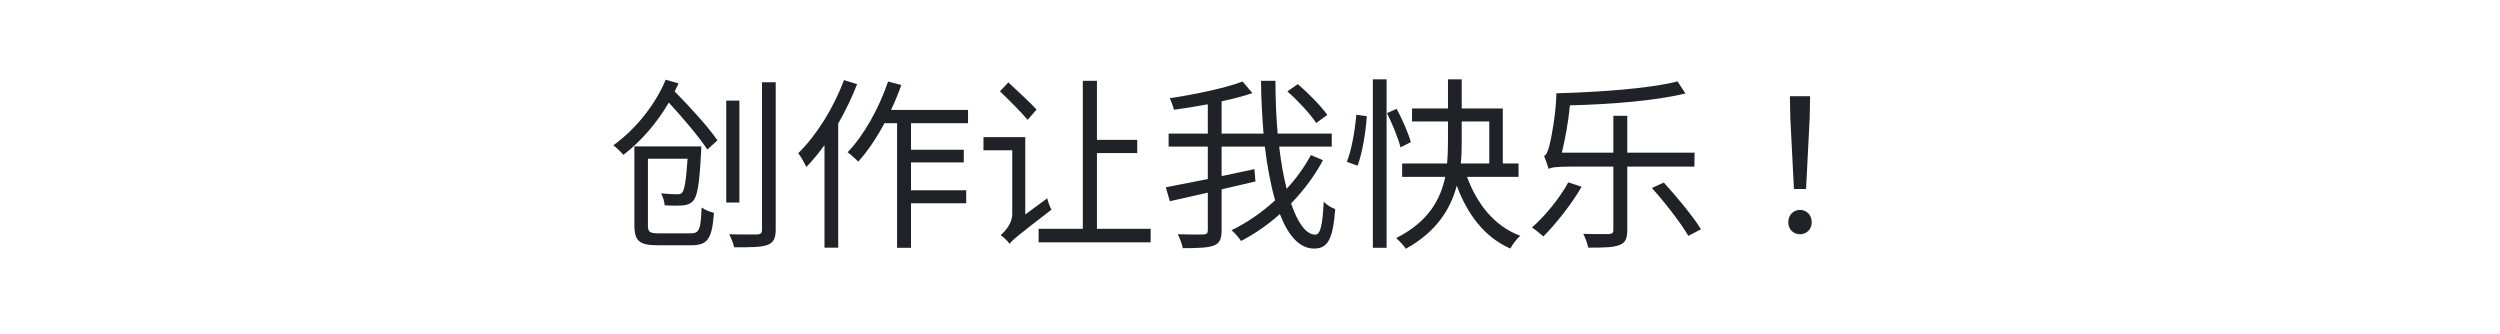
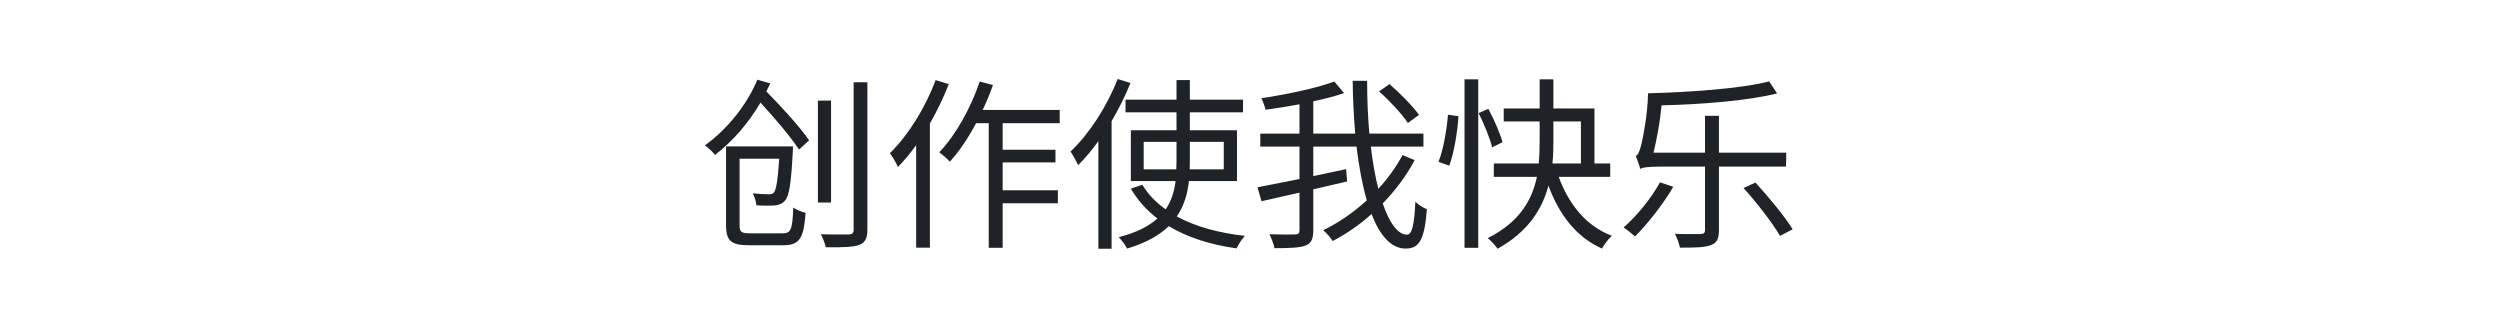
<svg xmlns="http://www.w3.org/2000/svg" viewBox="0 0 600 80" role="img" aria-labelledby="title">
-   <text x="300" y="56" fill="#1f2328" font-family="-apple-system, BlinkMacSystemFont, 'PingFang SC', 'Noto Sans SC', 'Microsoft YaHei', sans-serif" font-size="44" font-weight="500" text-anchor="middle">创作让我快乐！</text>
+   <text x="300" y="56" fill="#1f2328" font-family="-apple-system, BlinkMacSystemFont, 'PingFang SC', 'Noto Sans SC', 'Microsoft YaHei', sans-serif" font-size="44" font-weight="500" text-anchor="middle">创作使我快乐</text>
</svg>
